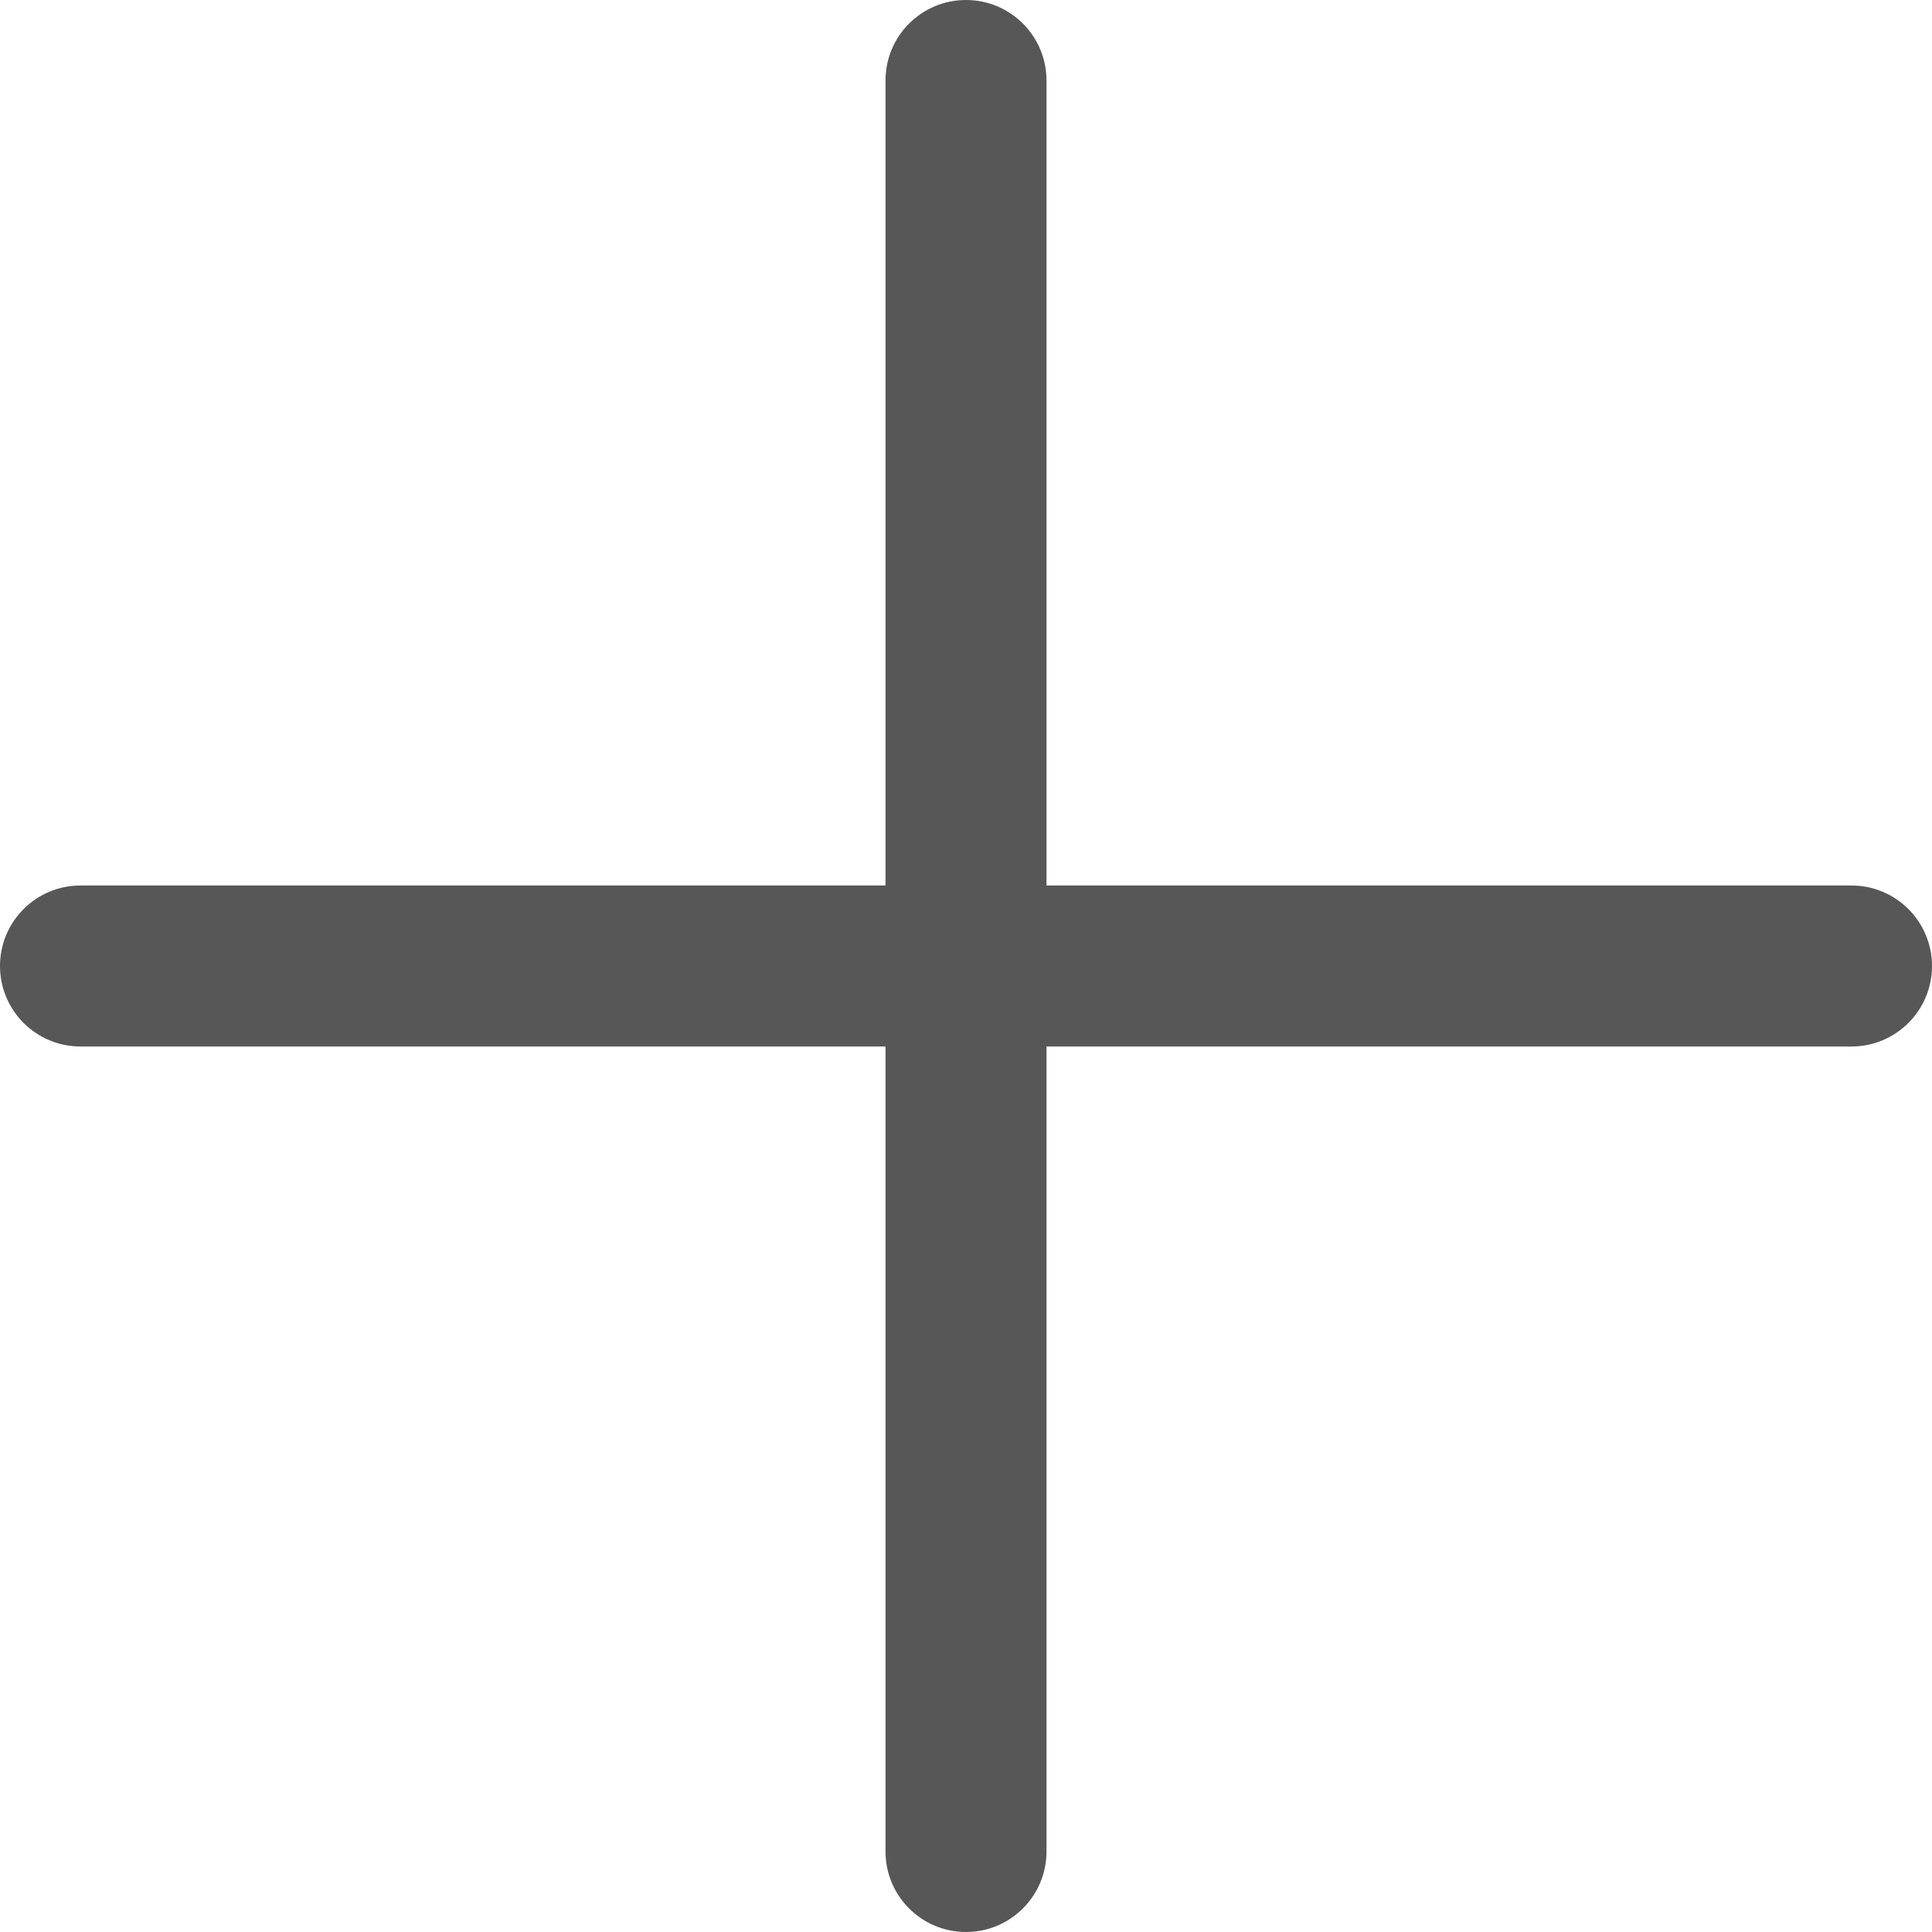
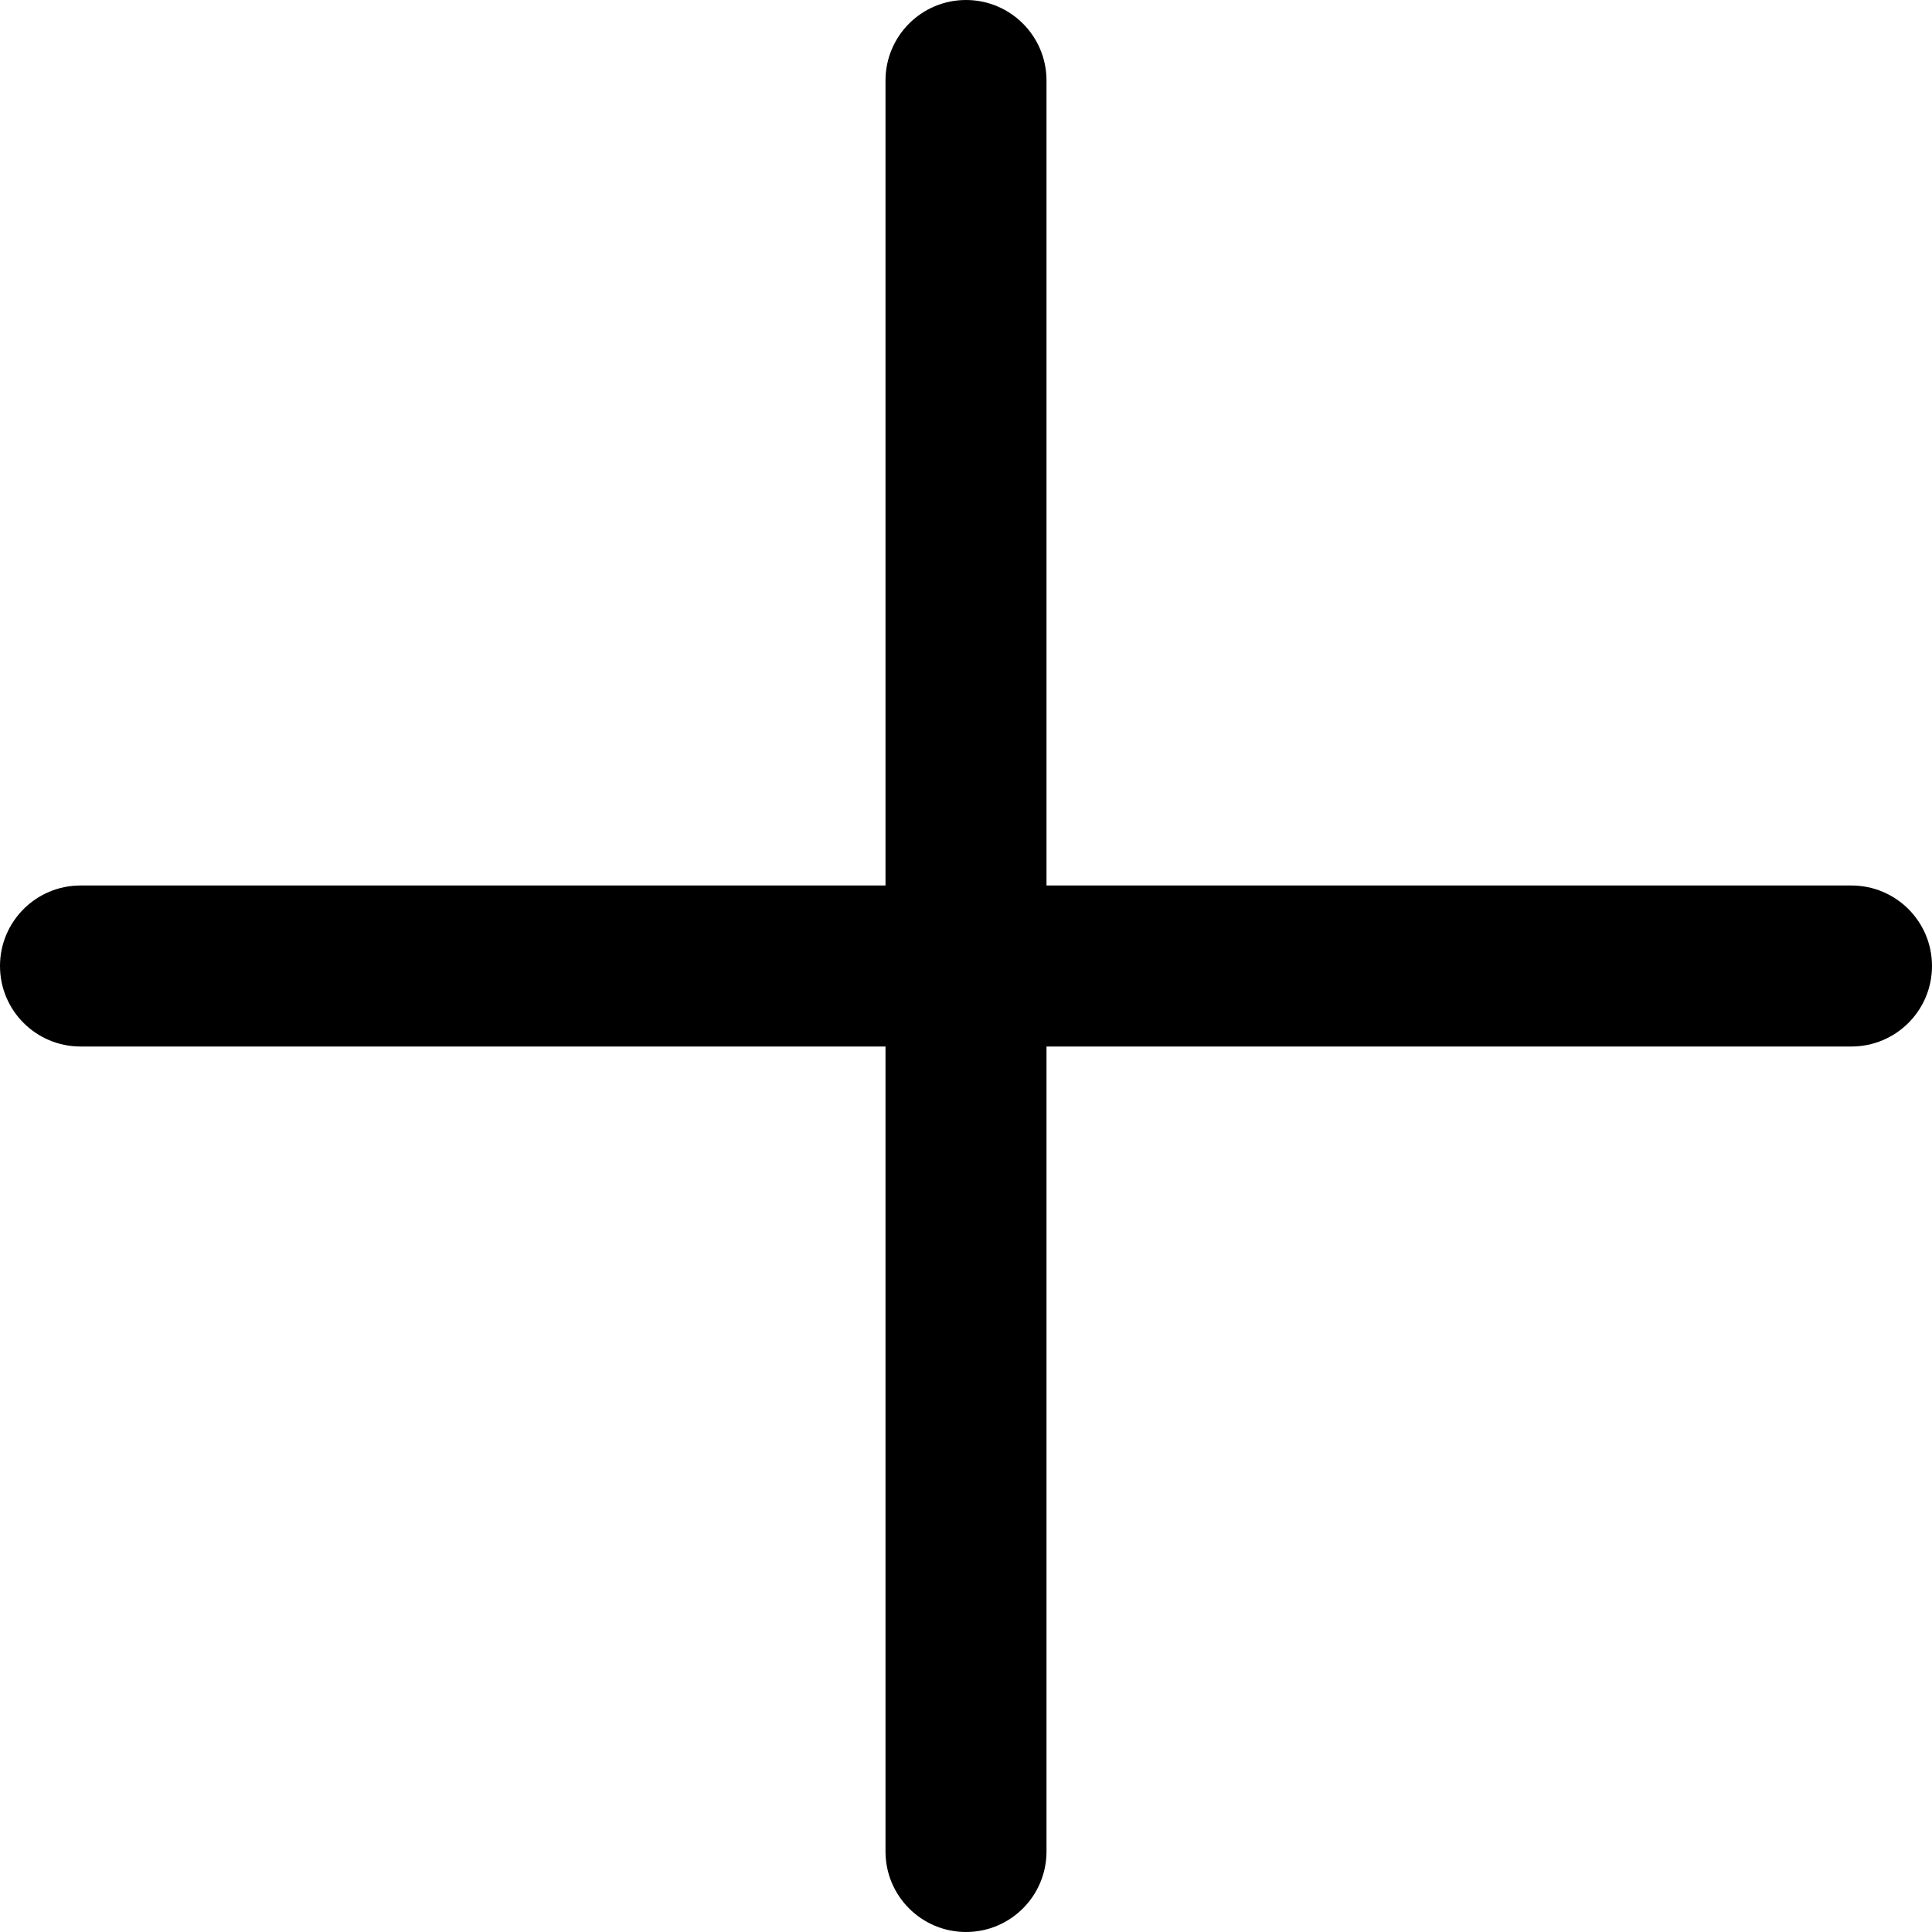
<svg xmlns="http://www.w3.org/2000/svg" width="12" height="12" fill="none">
-   <path fill="#575757" fill-rule="evenodd" d="M6 0a.5.5 0 0 1 .5.5v5h5a.5.5 0 0 1 0 1h-5v5a.5.5 0 0 1-1 0v-5h-5a.5.5 0 0 1 0-1h5v-5A.5.5 0 0 1 6 0Z" clip-rule="evenodd" />
+   <path fill="currentColor" fill-rule="evenodd" d="M6 0a.5.5 0 0 1 .5.5v5h5a.5.5 0 0 1 0 1h-5v5a.5.5 0 0 1-1 0v-5h-5a.5.5 0 0 1 0-1h5v-5A.5.5 0 0 1 6 0Z" clip-rule="evenodd" />
</svg>
